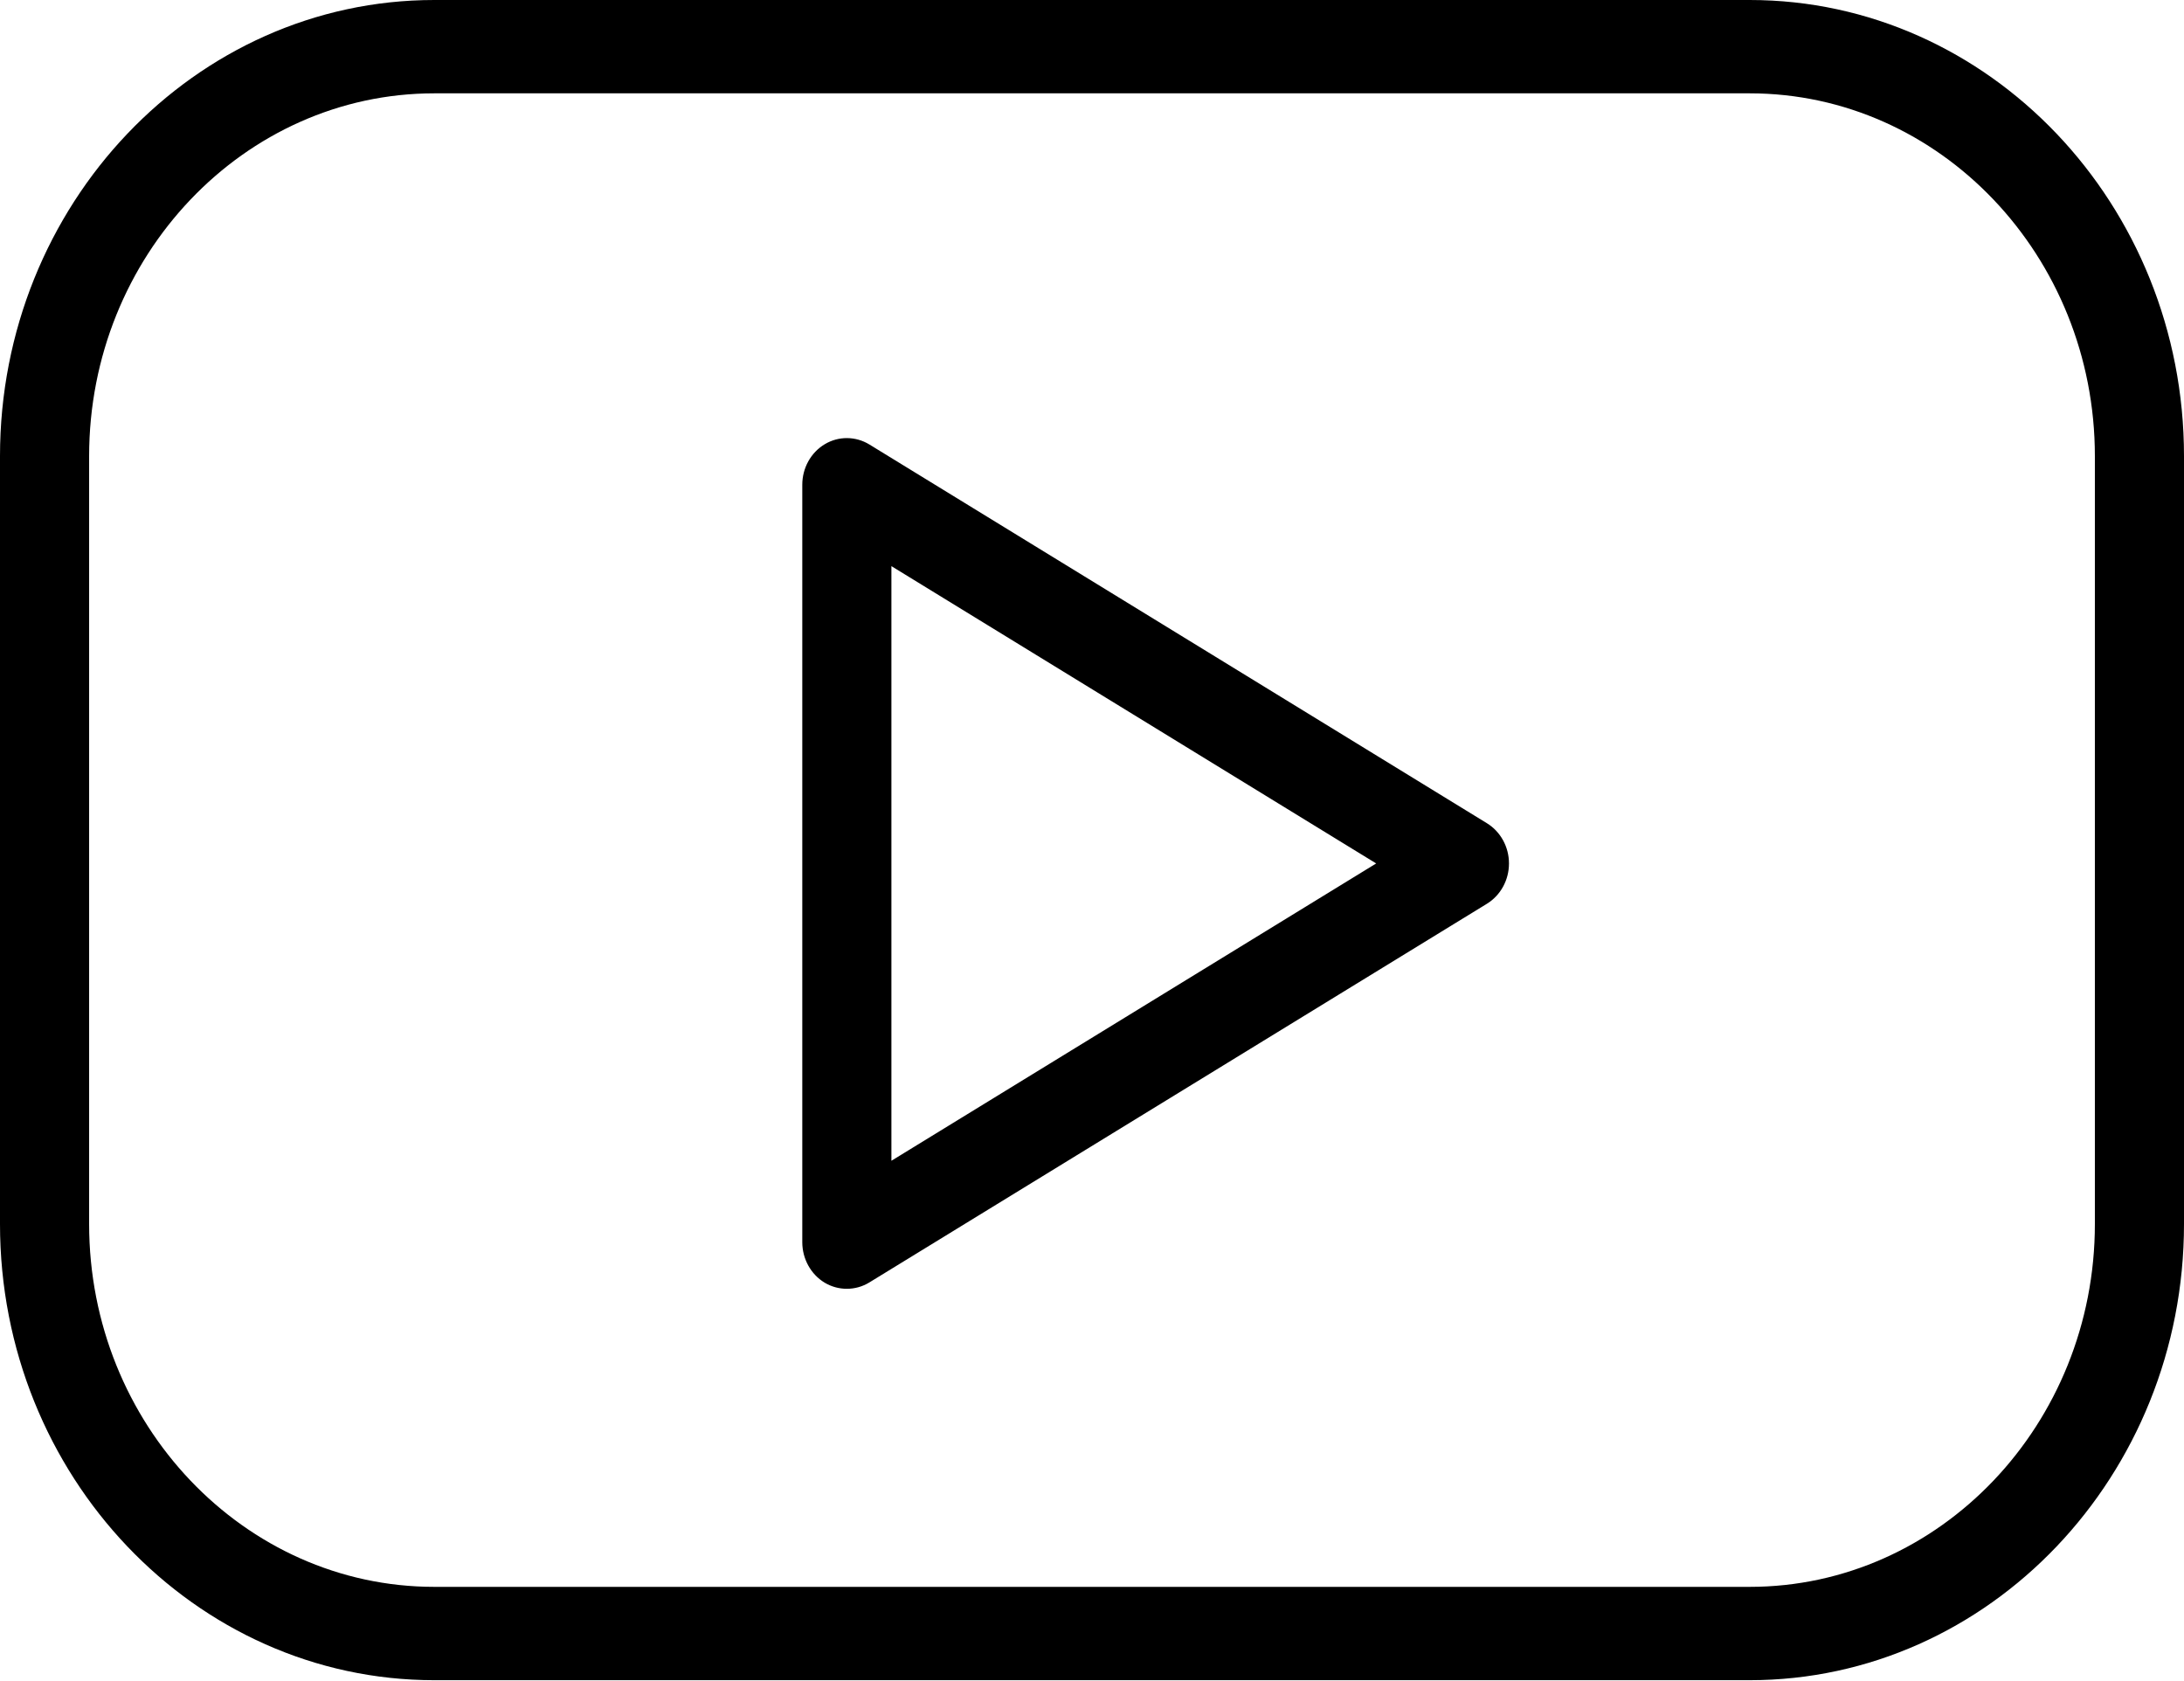
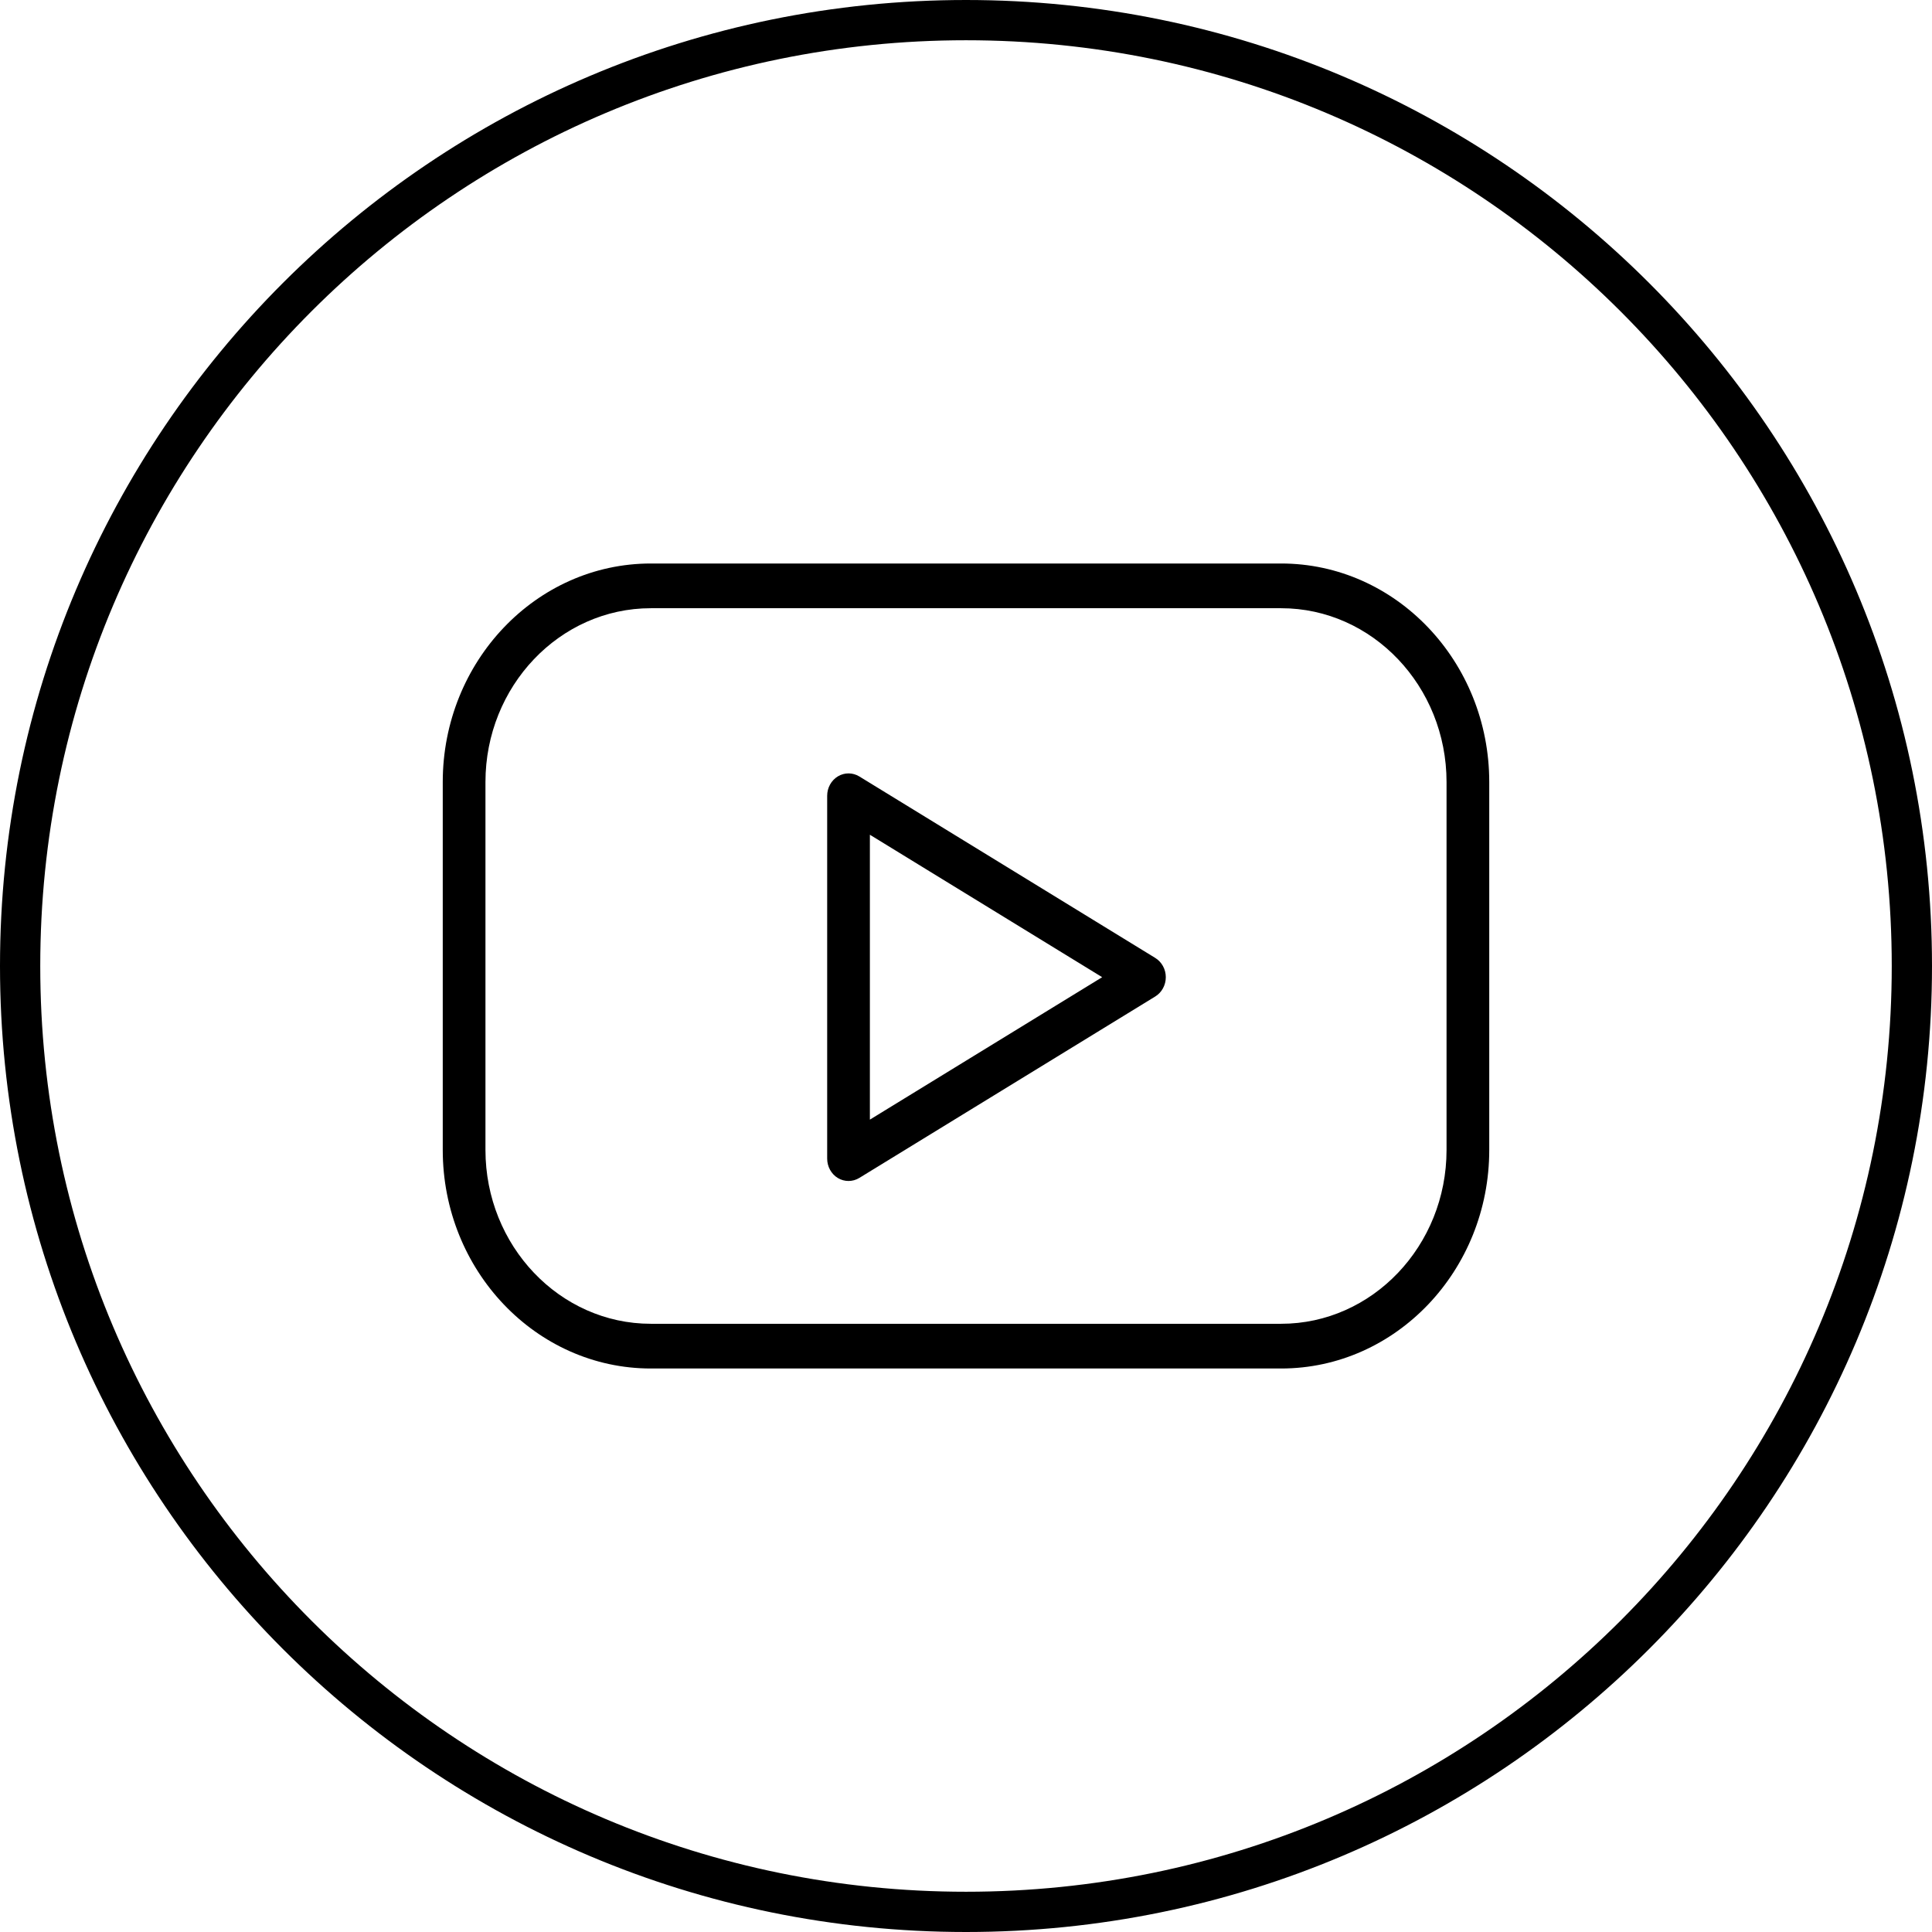
- <svg xmlns="http://www.w3.org/2000/svg" width="26" height="20" viewBox="0 0 26 20" fill="none">
-   <path d="M20.83 0H5.17C2.319 0 0 2.436 0 5.43V14.57C0 17.564 2.319 20 5.17 20H20.83C23.681 20 26 17.564 26 14.57V5.43C26 2.436 23.681 0 20.83 0ZM24.939 14.57C24.939 16.951 23.095 18.889 20.83 18.889H5.17C2.905 18.889 1.061 16.951 1.061 14.57V5.43C1.061 3.049 2.905 1.111 5.17 1.111H20.83C23.095 1.111 24.939 3.049 24.939 5.43V14.57Z" fill="black" />
-   <path d="M17.701 9.799L10.35 5.291C10.186 5.191 9.983 5.189 9.818 5.288C9.653 5.387 9.551 5.571 9.551 5.77V14.786C9.551 14.985 9.653 15.169 9.817 15.268C9.899 15.317 9.99 15.341 10.081 15.341C10.174 15.341 10.267 15.316 10.35 15.265L17.701 10.758C17.864 10.658 17.964 10.476 17.964 10.278C17.964 10.081 17.864 9.899 17.701 9.799ZM10.612 13.817V6.739L16.383 10.278L10.612 13.817Z" fill="black" />
+ <svg xmlns="http://www.w3.org/2000/svg" width="48" height="48" viewBox="0 0 48 48" fill="none">
+   <circle cx="24" cy="24" r="23.5" stroke="black" />
+   <path d="M31.83 14H16.17C13.319 14 11 16.436 11 19.43V28.57C11 31.564 13.319 34 16.17 34H31.83C34.681 34 37 31.564 37 28.57V19.43C37 16.436 34.681 14 31.83 14ZM35.939 28.57C35.939 30.951 34.095 32.889 31.83 32.889H16.17C13.905 32.889 12.061 30.951 12.061 28.57V19.43C12.061 17.049 13.905 15.111 16.17 15.111H31.83C34.095 15.111 35.939 17.049 35.939 19.43V28.57Z" fill="black" />
+   <path d="M28.701 23.799L21.35 19.291C21.186 19.191 20.983 19.189 20.818 19.288C20.653 19.387 20.551 19.571 20.551 19.77V28.786C20.551 28.985 20.653 29.169 20.817 29.268C20.899 29.317 20.99 29.341 21.081 29.341C21.174 29.341 21.267 29.316 21.35 29.265L28.701 24.758C28.864 24.658 28.964 24.476 28.964 24.278C28.964 24.081 28.864 23.899 28.701 23.799ZM21.612 27.817V20.739L27.383 24.278L21.612 27.817Z" fill="black" />
</svg>
